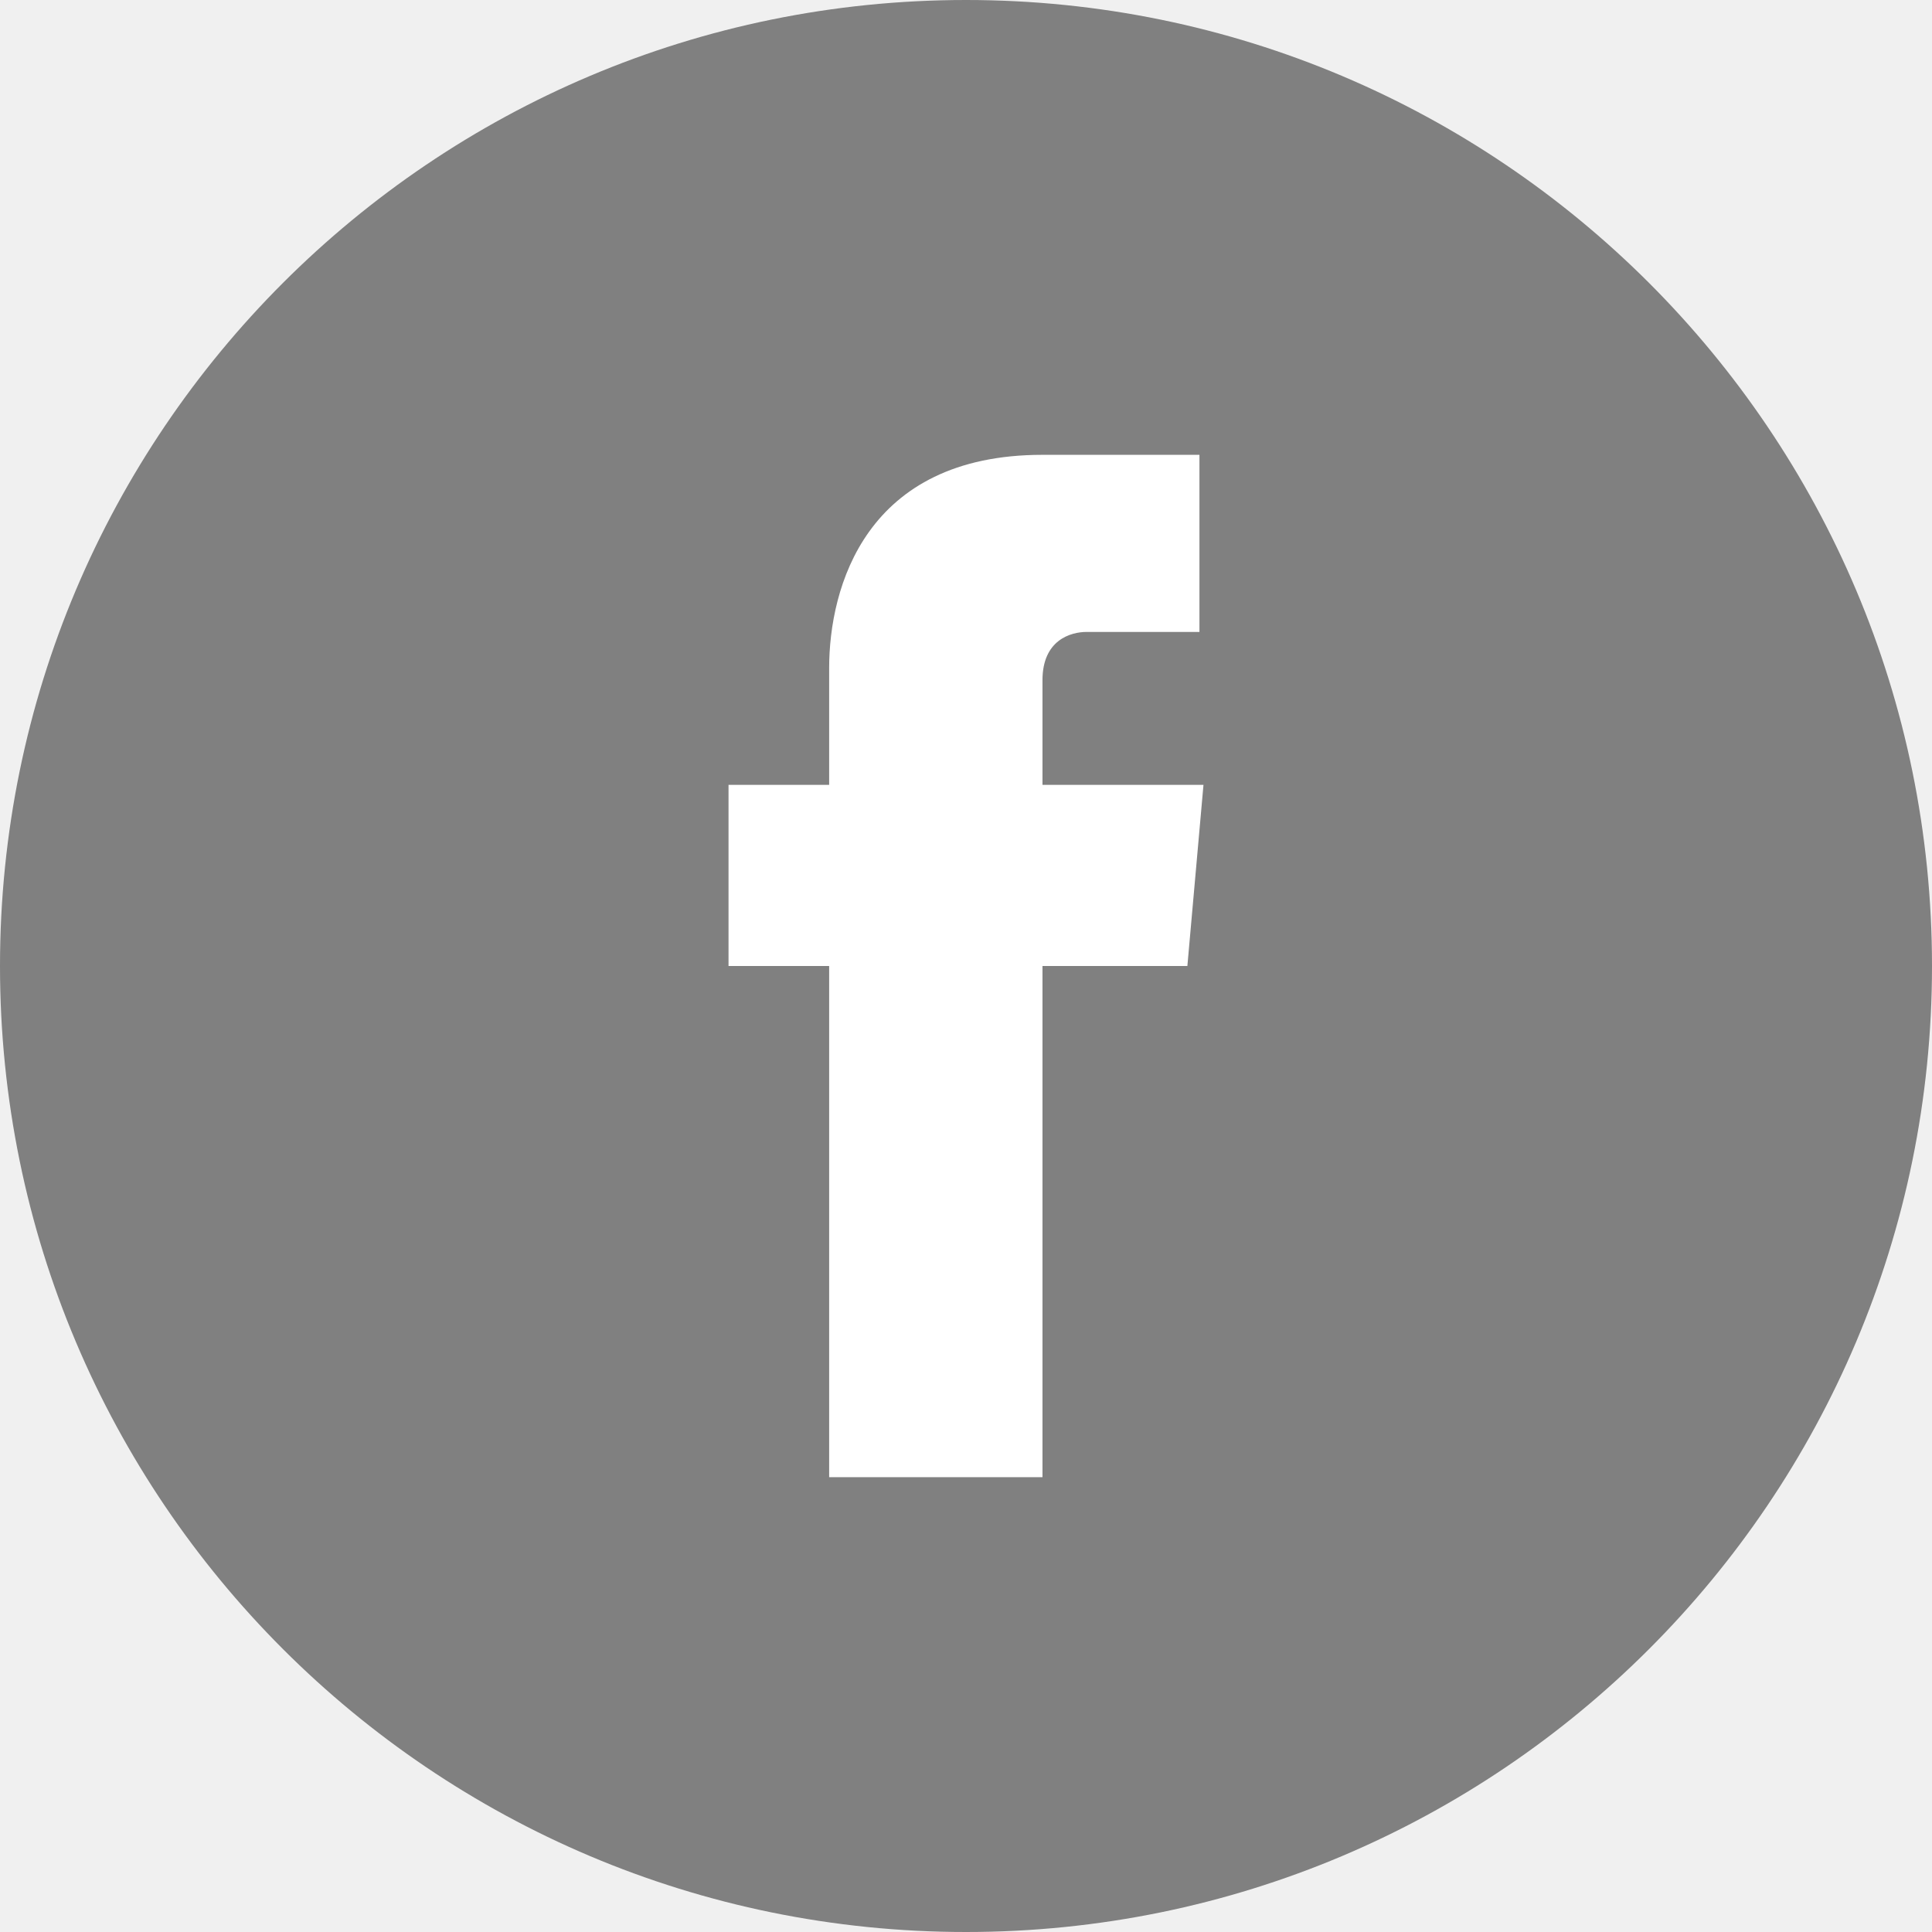
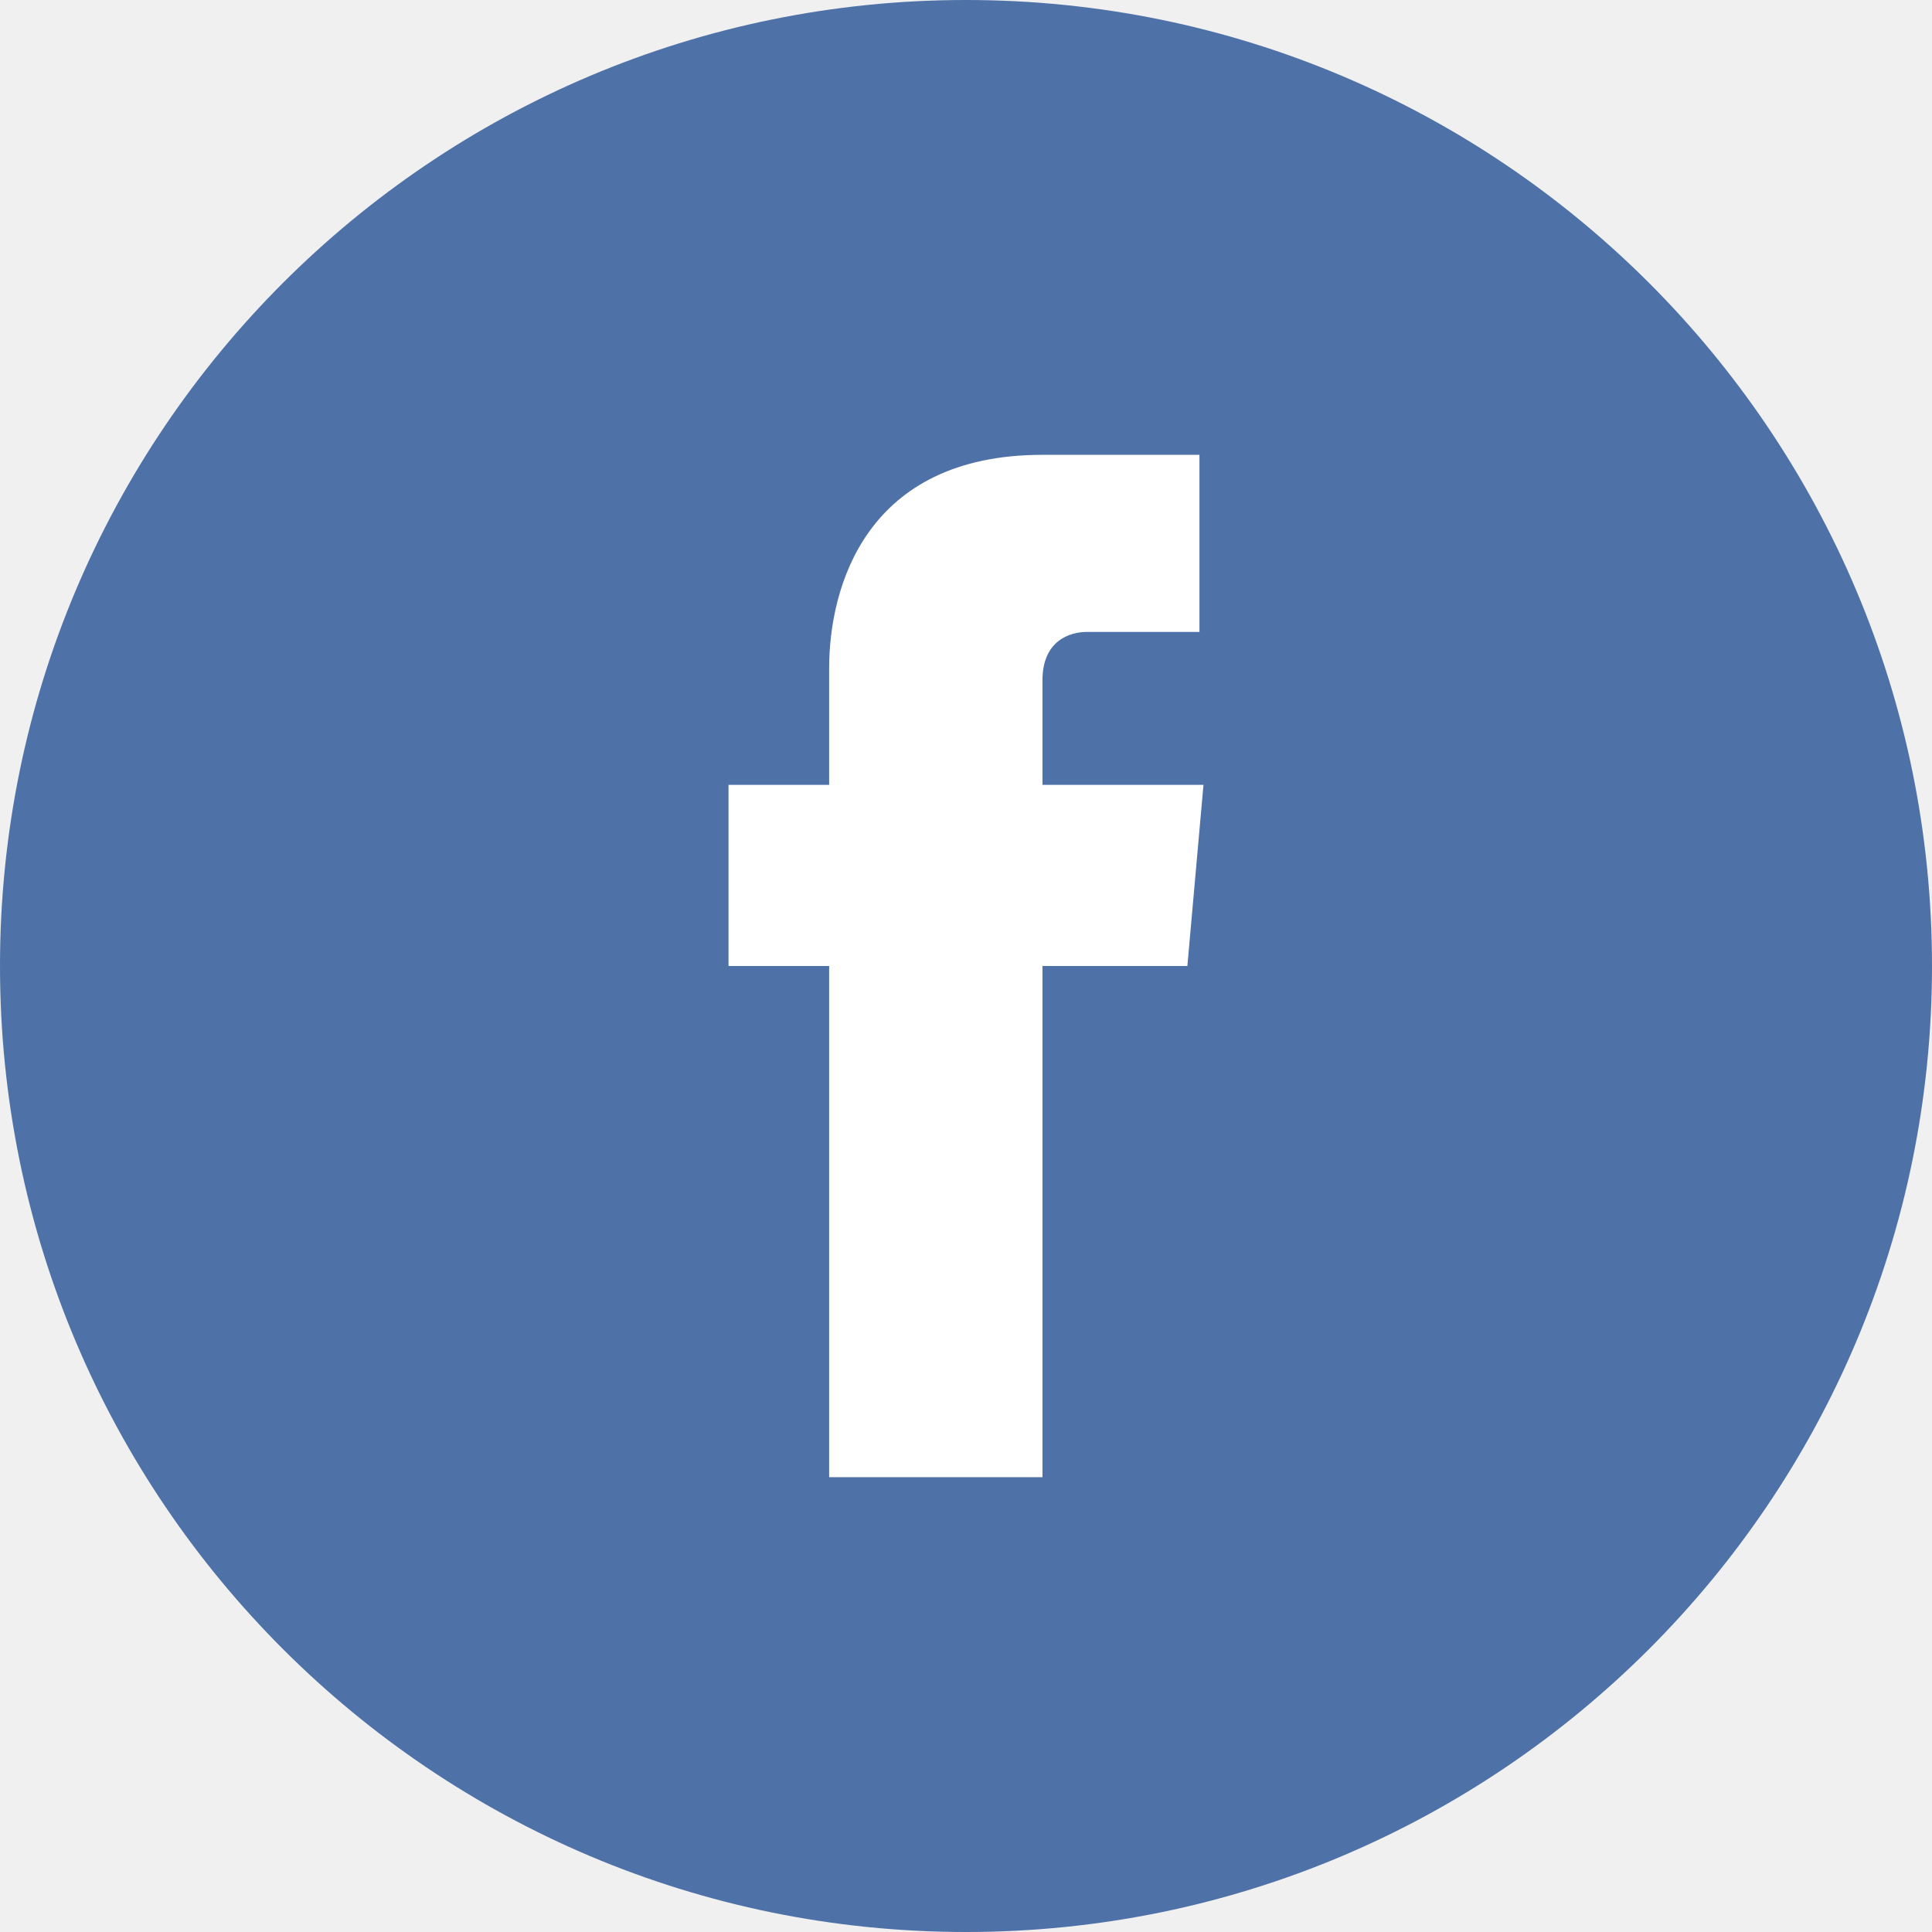
<svg xmlns="http://www.w3.org/2000/svg" enable-background="new 0 0 48 48" id="Layer_1" version="1.1" viewBox="0 0 48 48" xml:space="preserve">
-   <circle cx="24" cy="24" fill="#808080" r="24" />
+   <circle cx="24" cy="24" fill="#4E71A8" r="24" />
  <path d="M29.9,19.5h-4v-2.6c0-1,0.7-1.2,1.1-1.2c0.5,0,2.8,0,2.8,0v-4.4l-3.9,0c-4.4,0-5.3,3.3-5.3,5.3v2.9h-2.5V24  h2.5c0,5.8,0,12.7,0,12.7h5.3c0,0,0-7,0-12.7h3.6L29.9,19.5z" fill="#FFFFFF" />
</svg>
